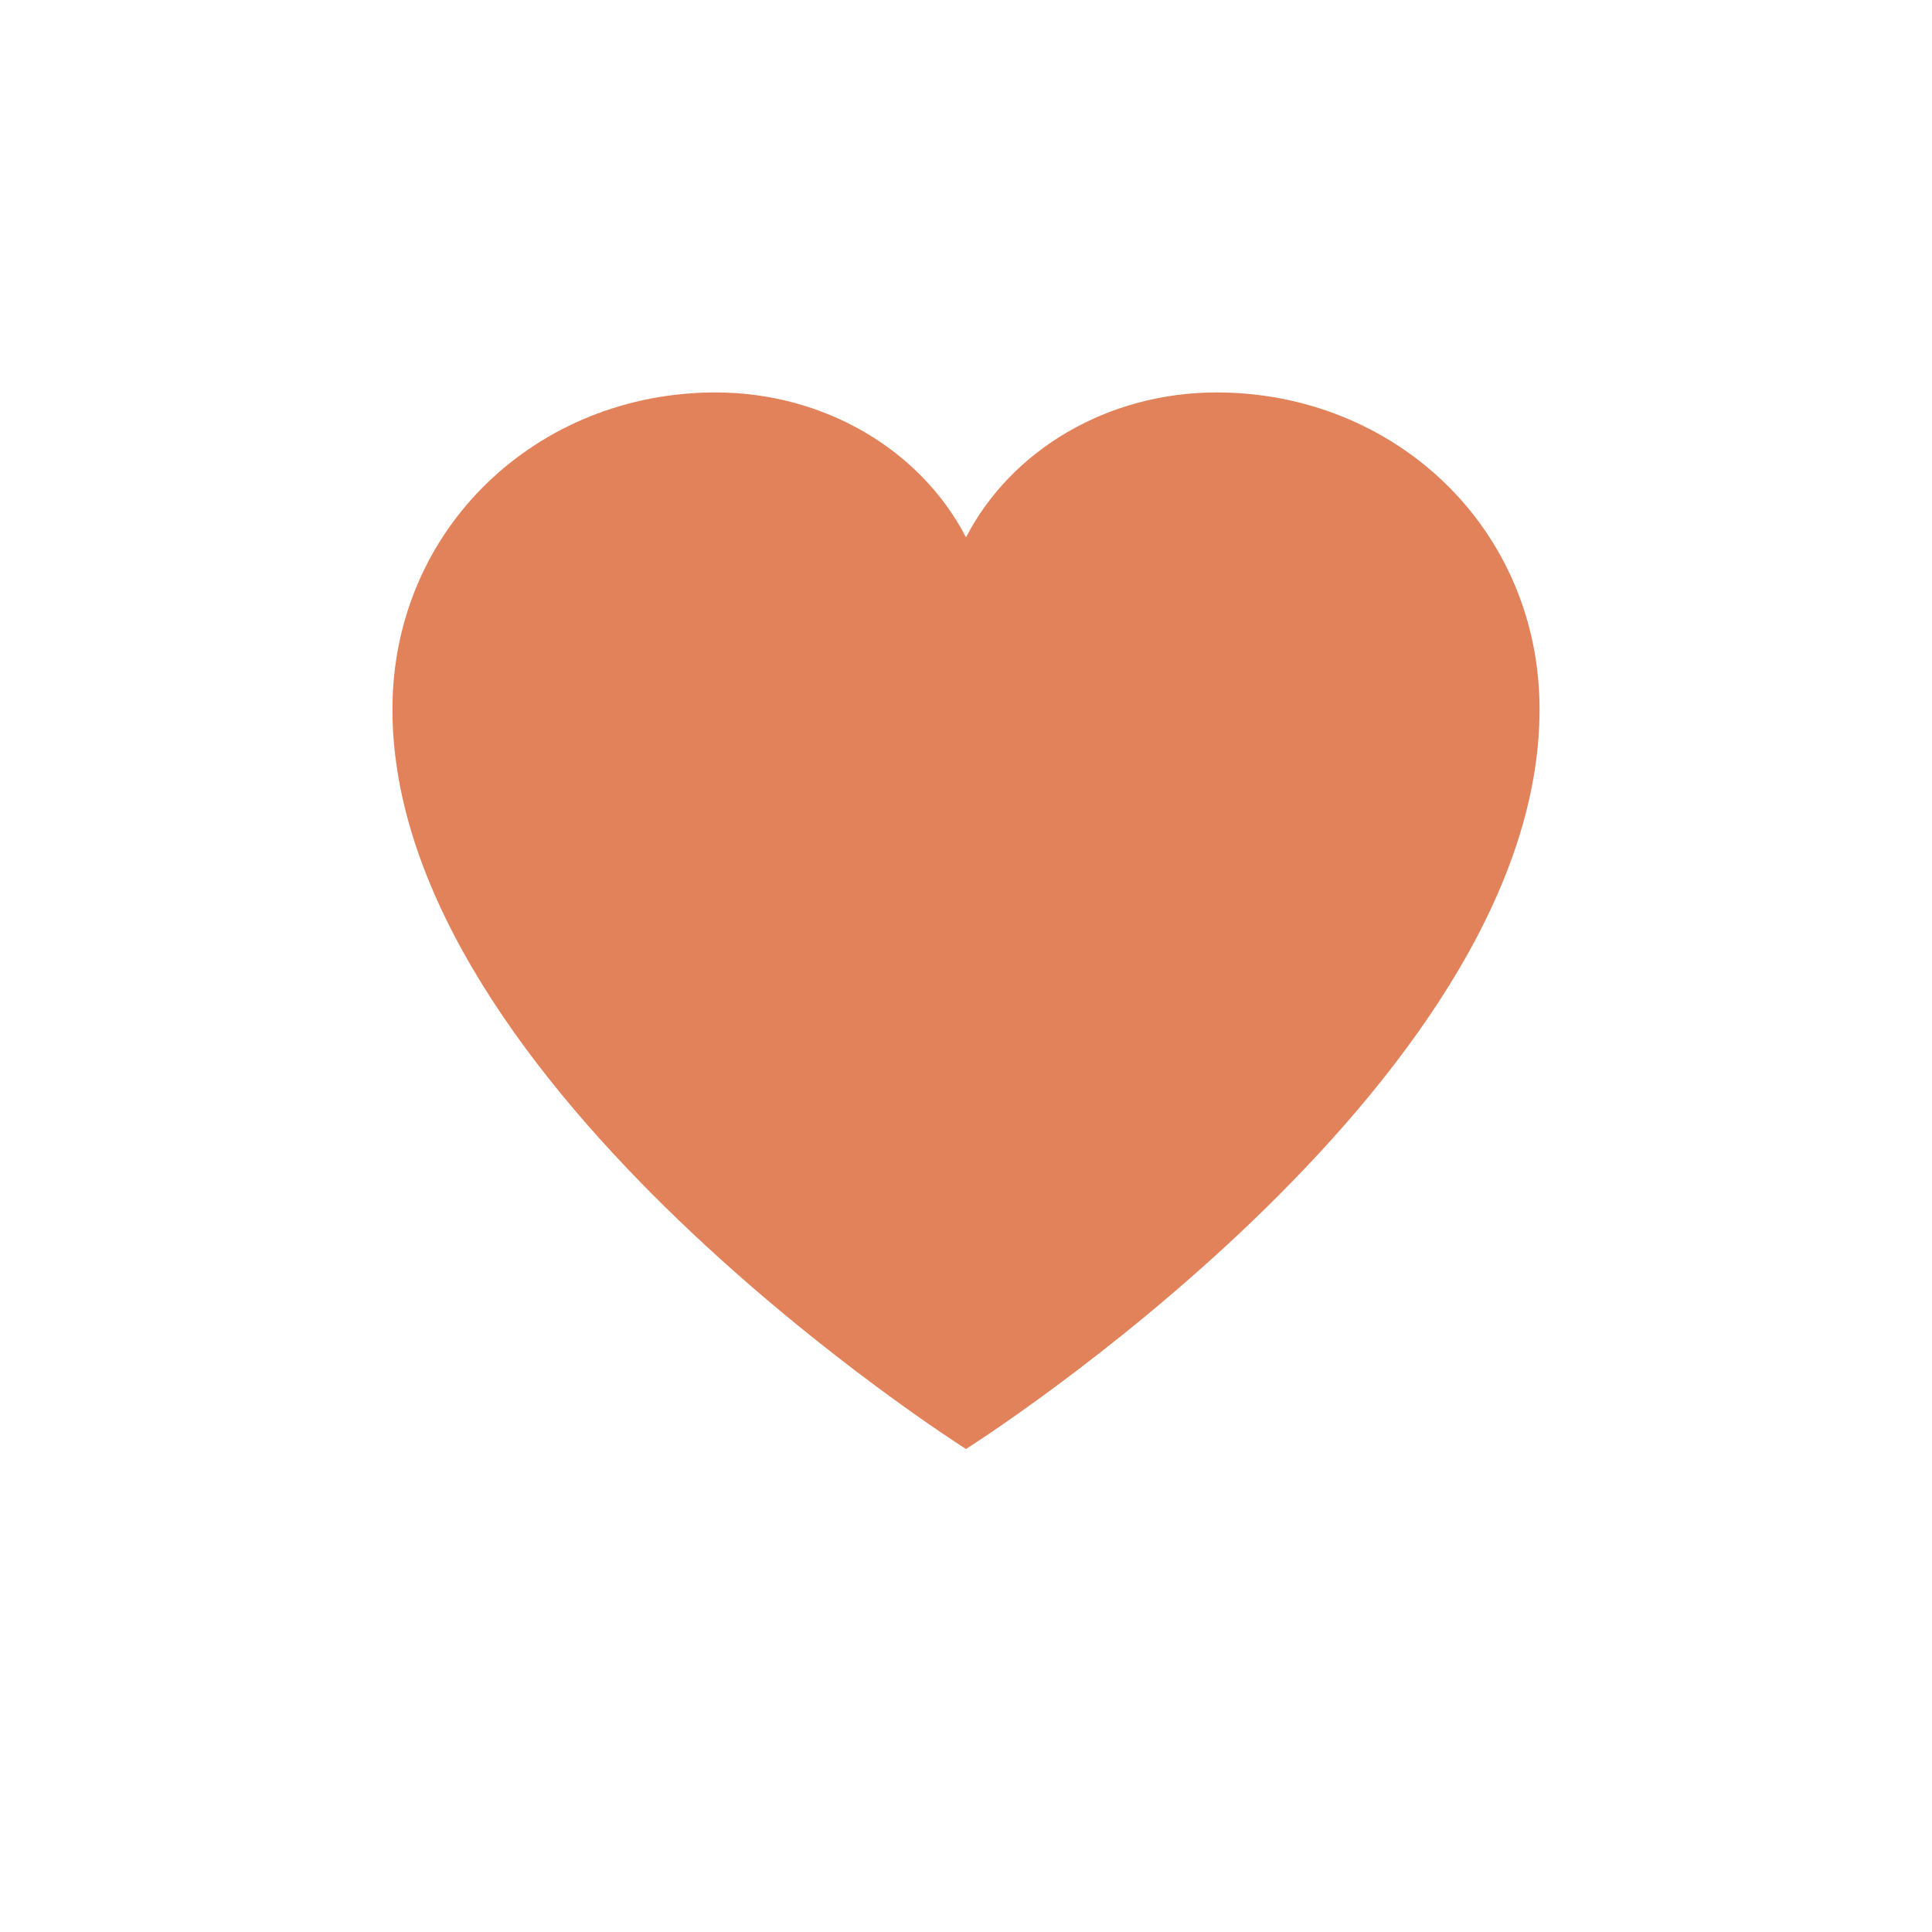
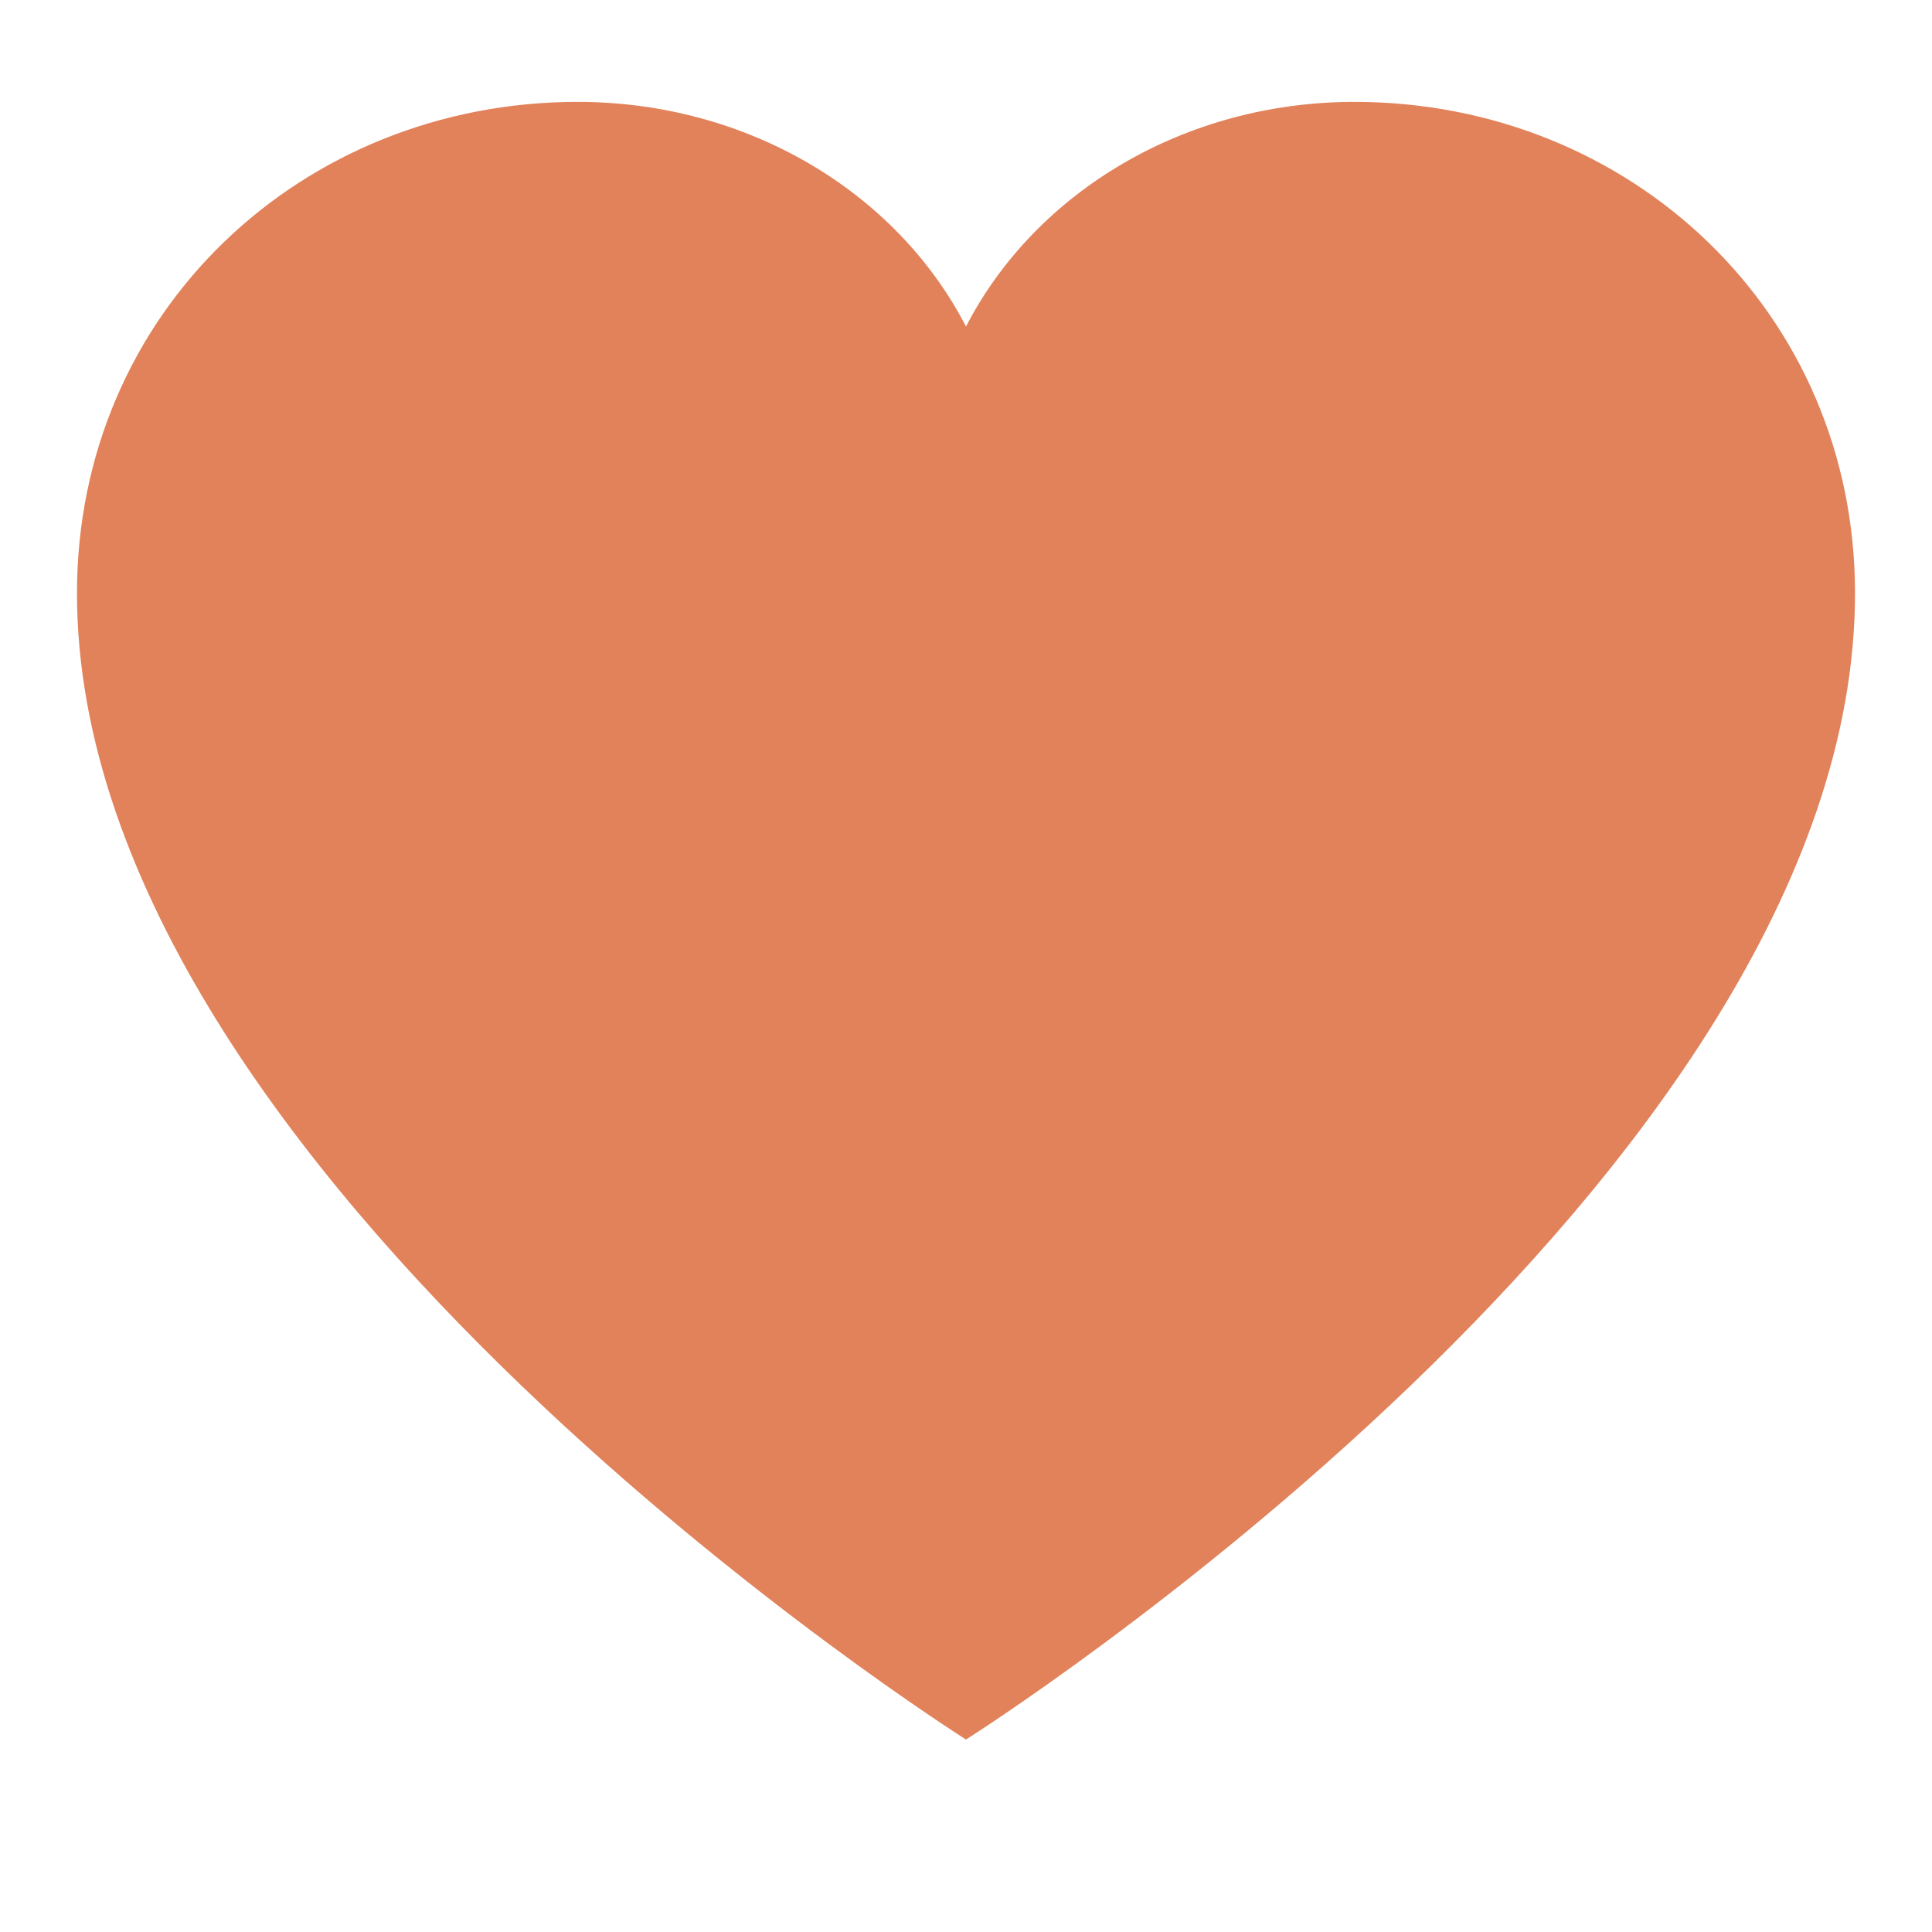
<svg xmlns="http://www.w3.org/2000/svg" viewBox="0 0 32 32">
-   <path d="M16 24C16 24 6.5 18 6.5 11.75C6.5 8.75 8.9 6.5 11.85 6.5C13.65 6.5 15.25 7.45 16 8.9C16.75 7.45 18.35 6.5 20.15 6.5C23.1 6.5 25.5 8.75 25.5 11.75C25.5 18 16 24 16 24Z" fill="#E2825A" />
+   <g transform="translate(16,15.25) scale(1.55) translate(-16,-15.25)">
+     <path d="M16 24C16 24 6.5 18 6.5 11.75C6.5 8.75 8.9 6.5 11.85 6.5C13.65 6.5 15.25 7.45 16 8.9C16.75 7.45 18.35 6.5 20.15 6.5C23.1 6.5 25.5 8.75 25.5 11.75C25.5 18 16 24 16 24Z" fill="#E2825A" />
+   </g>
</svg>
